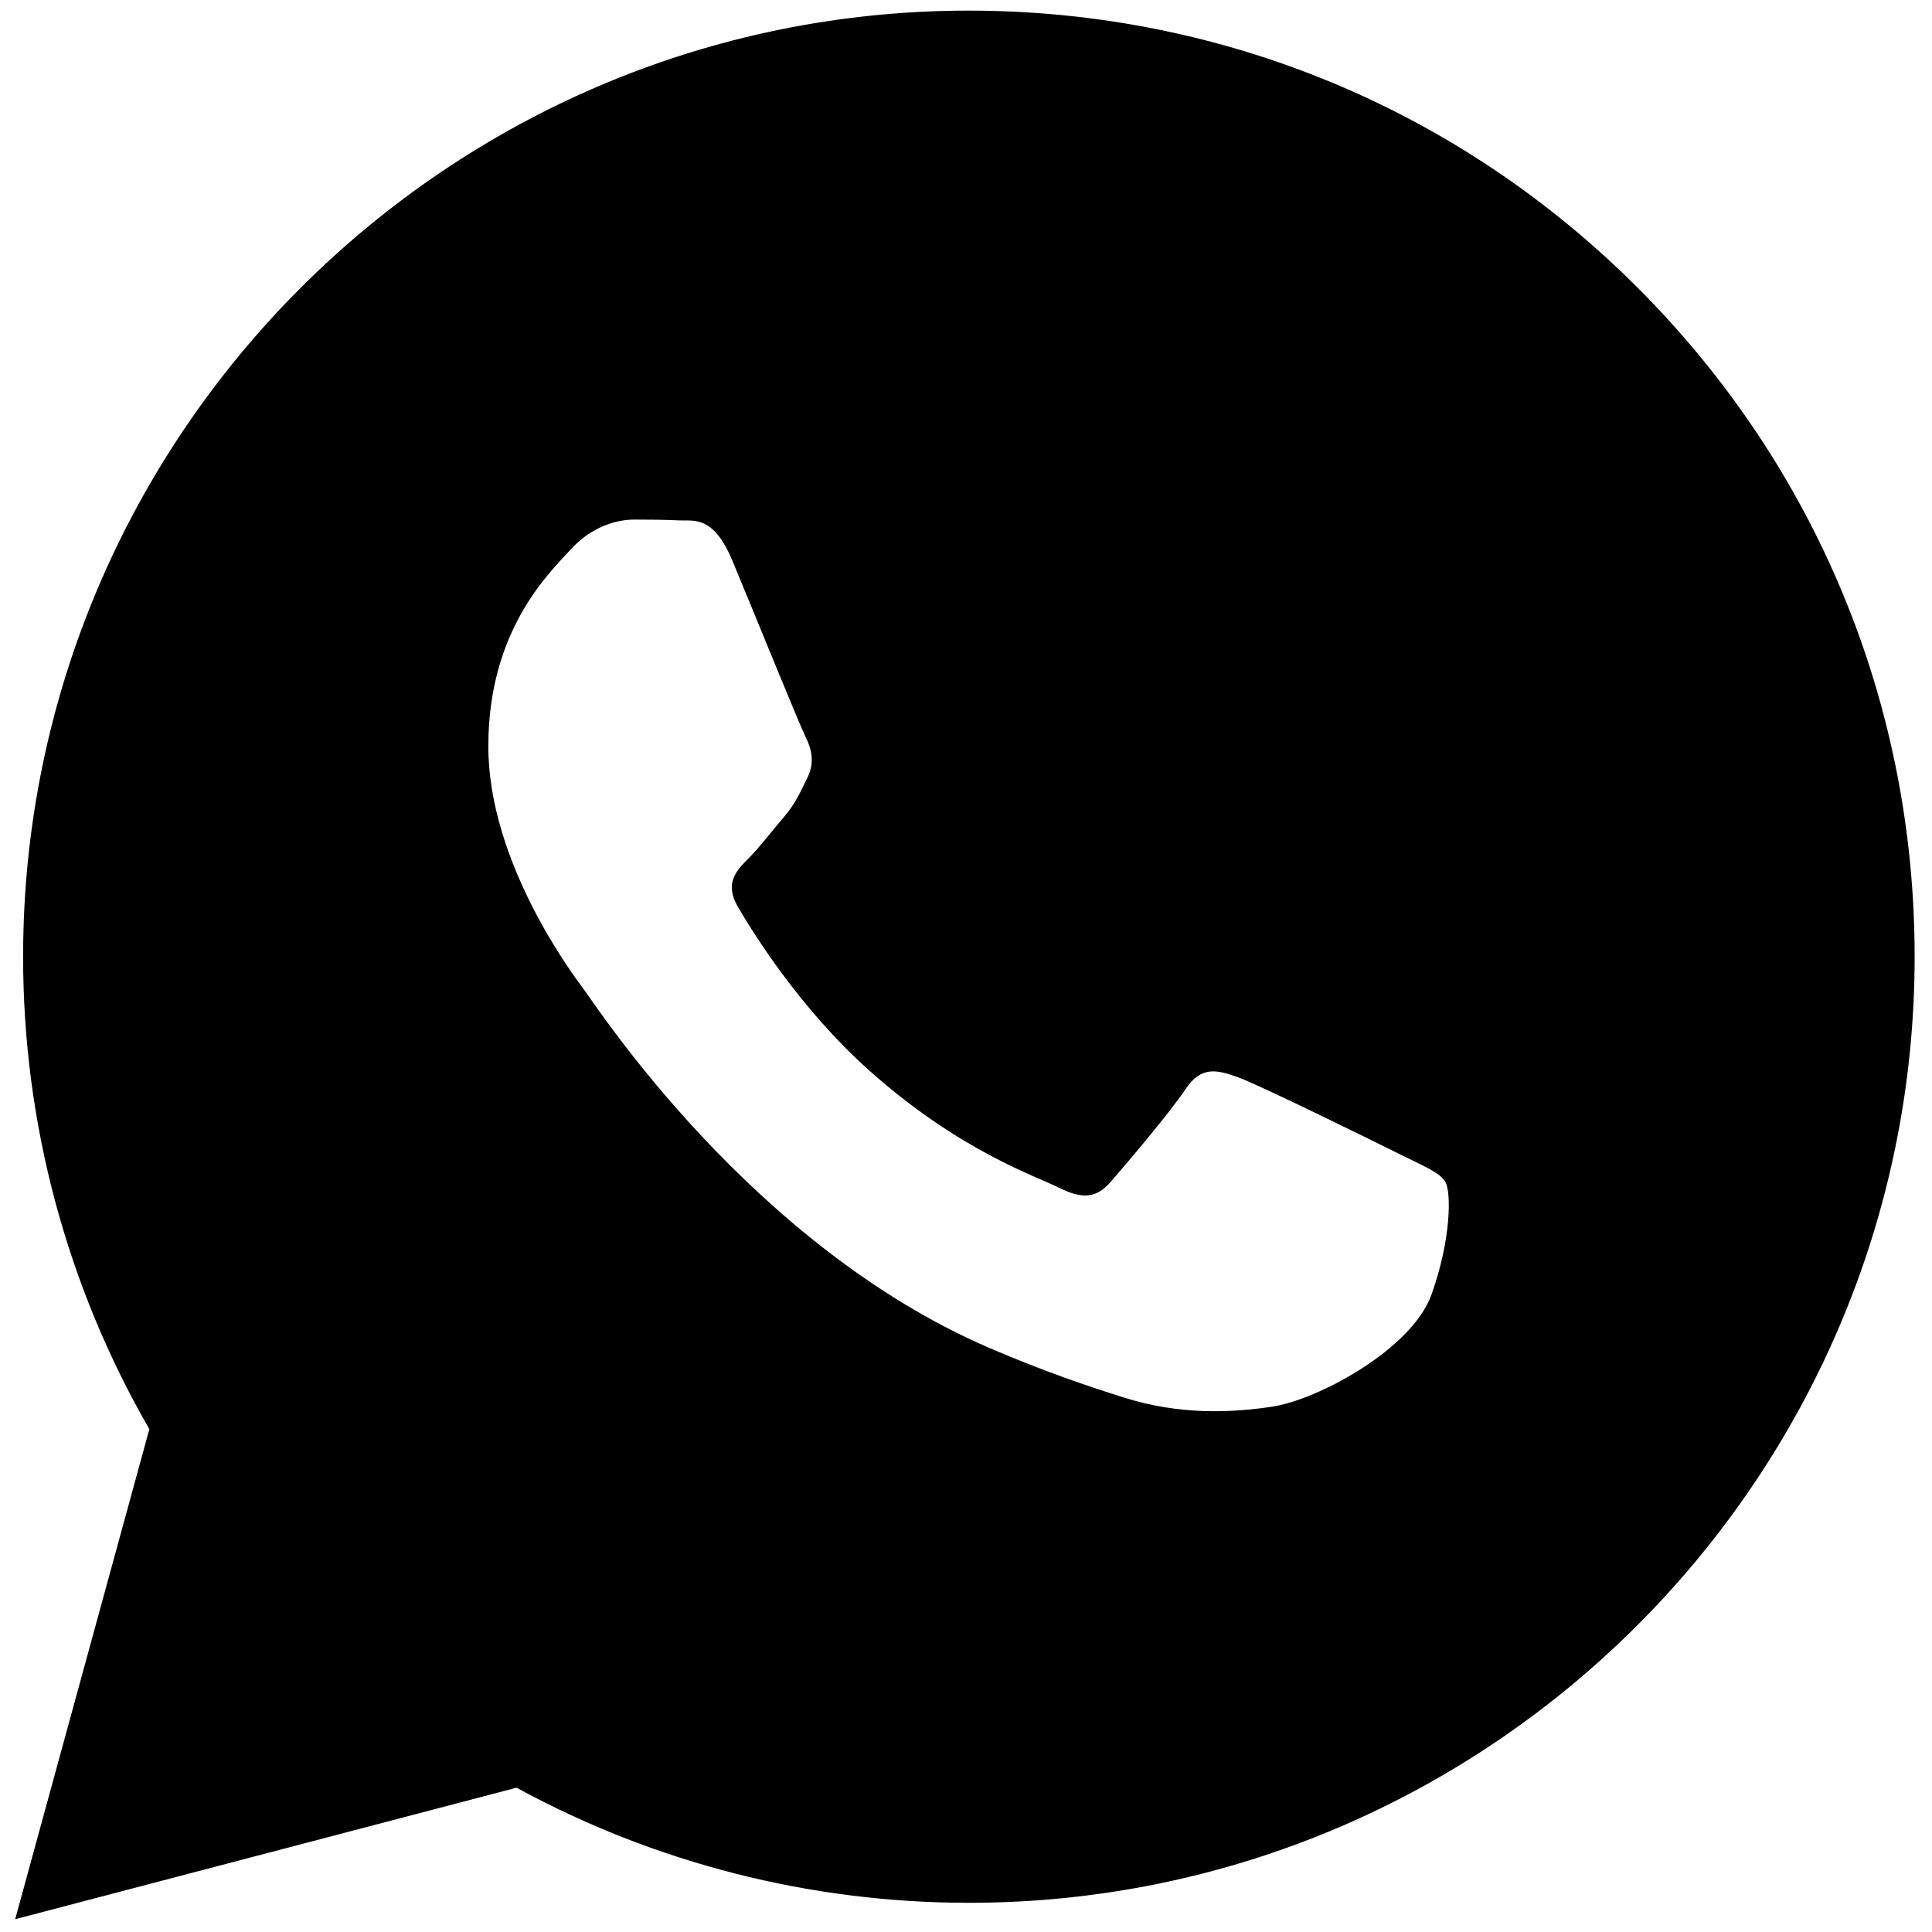
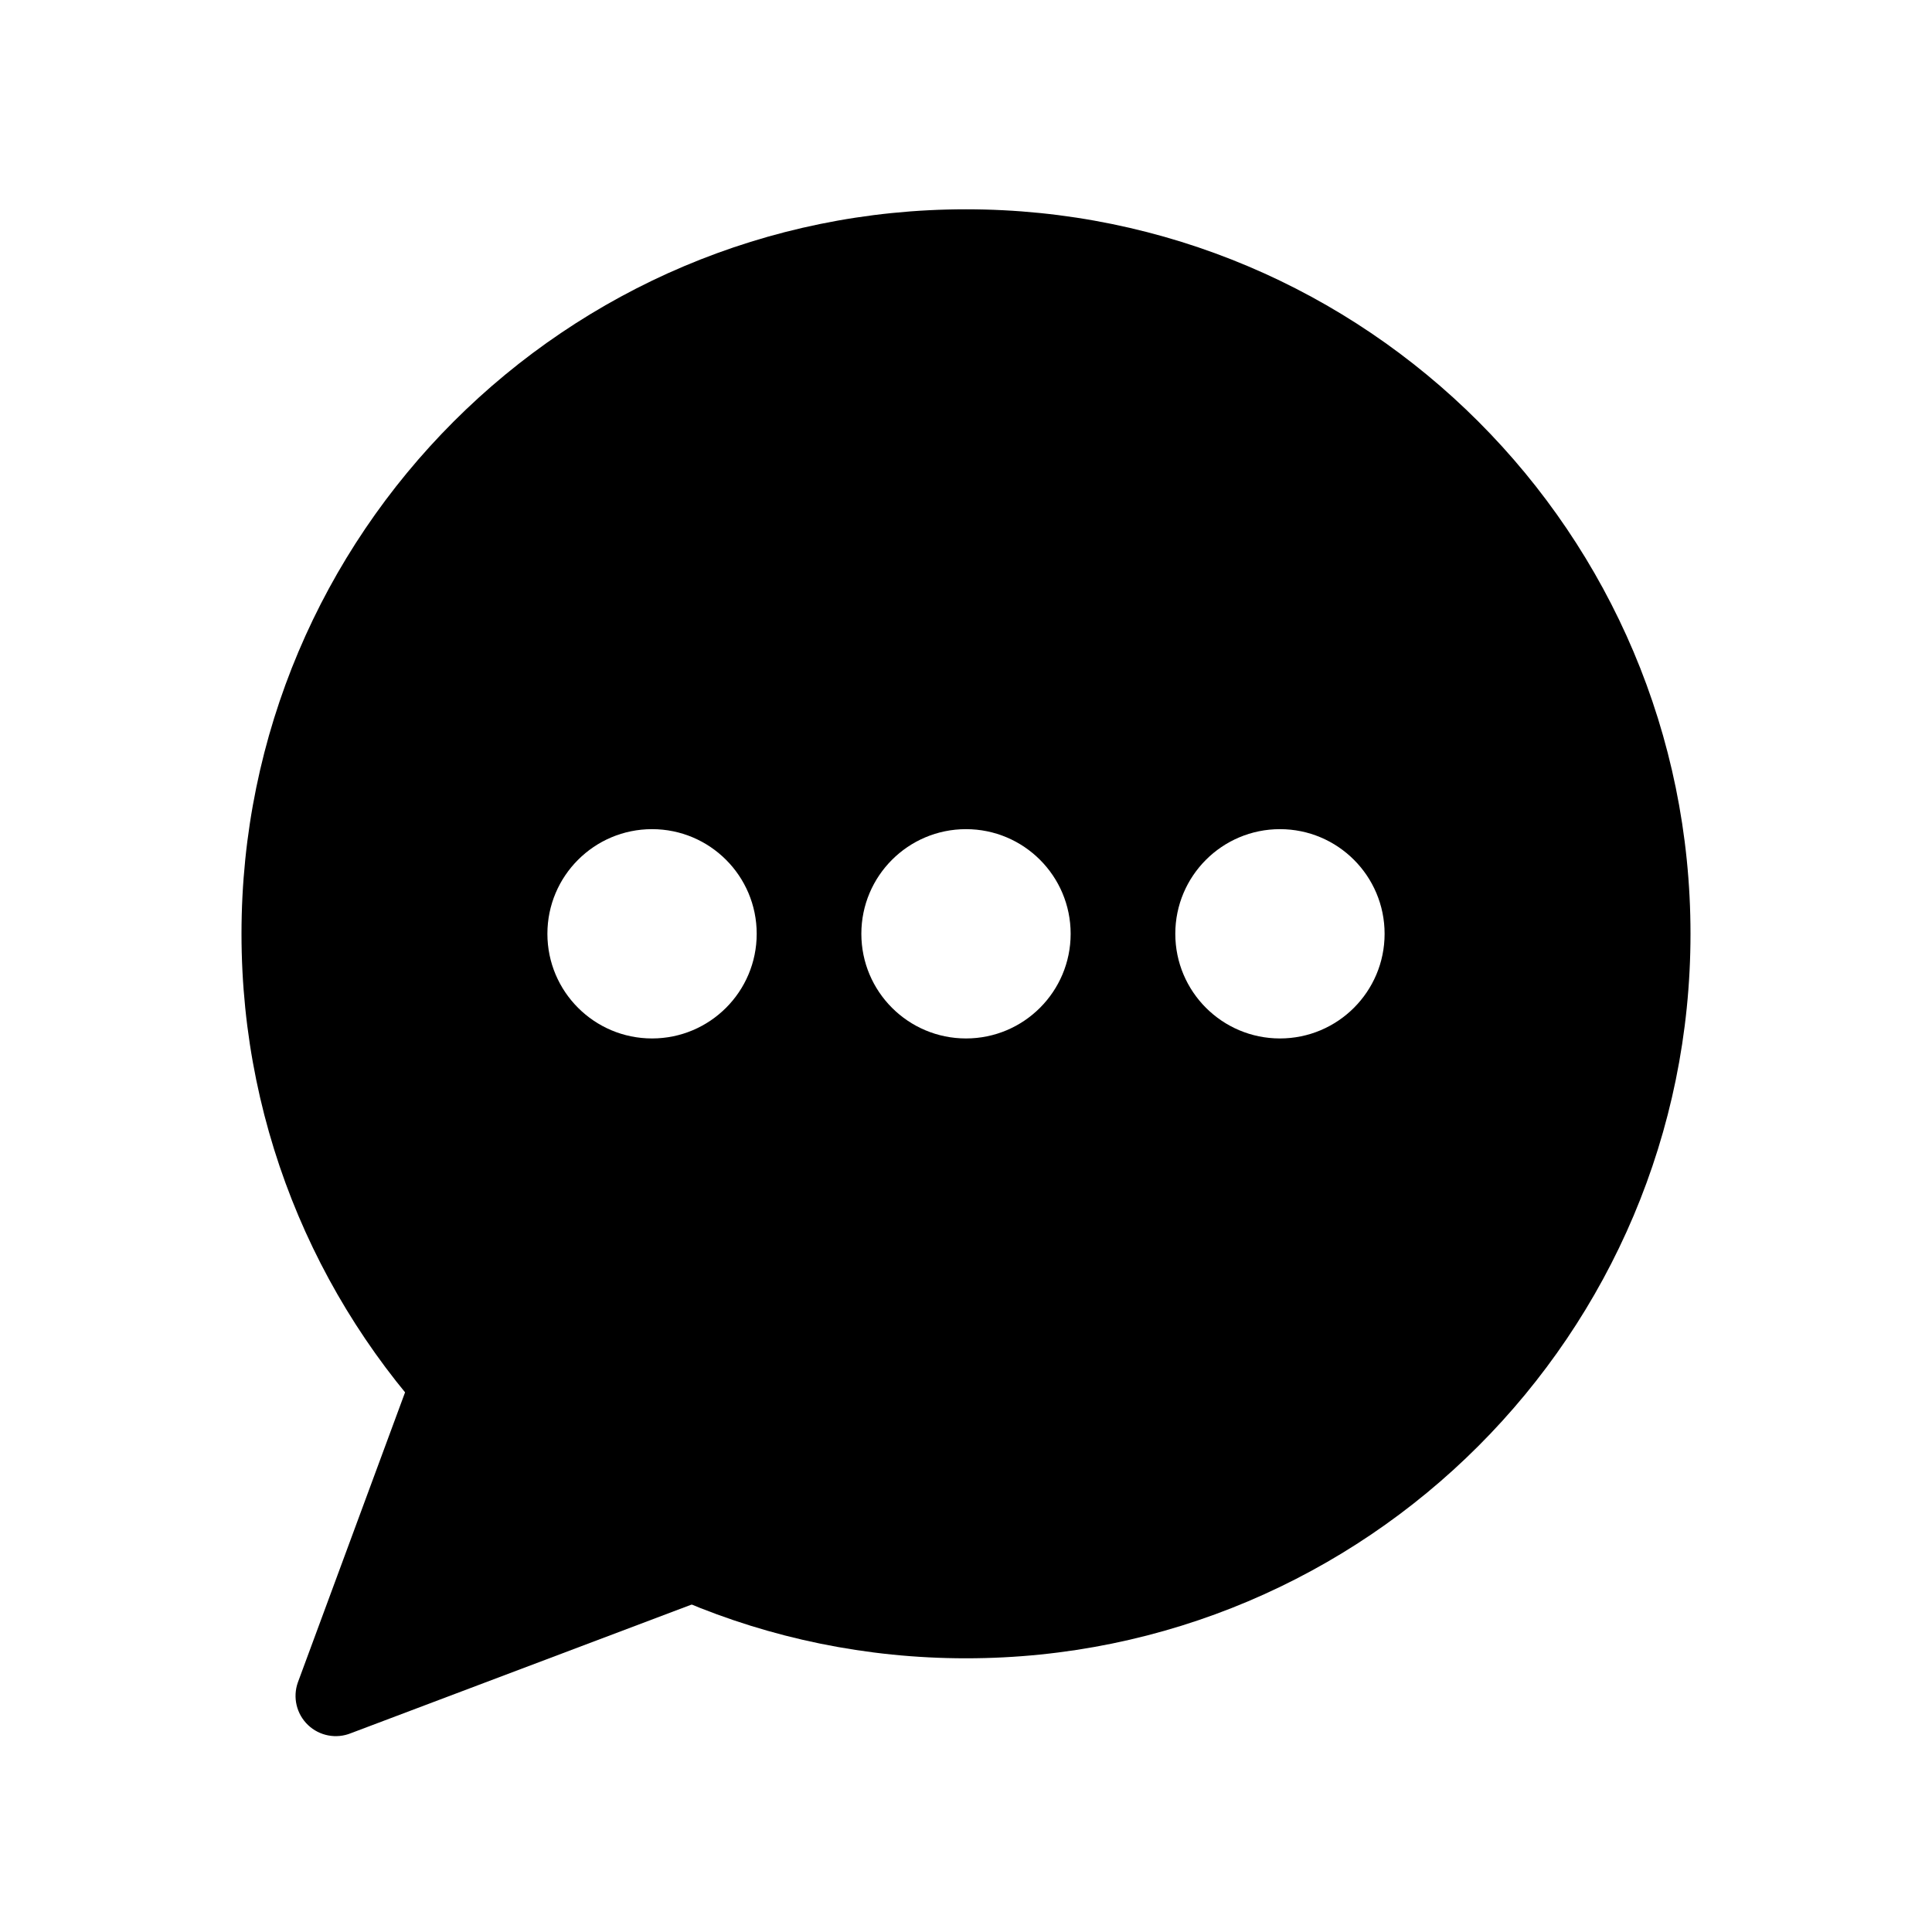
- <svg xmlns="http://www.w3.org/2000/svg" version="1.1" width="256" height="256" viewBox="0 0 256 256" xml:space="preserve">
-   <g style="stroke: none; stroke-width: 0; stroke-dasharray: none; stroke-linecap: butt; stroke-linejoin: miter; stroke-miterlimit: 10; fill: none; fill-rule: nonzero; opacity: 1;" transform="translate(1.406593 1.406593) scale(2.81 2.81)">
-     <path d="M 76.735 13.079 C 68.315 4.649 57.117 0.005 45.187 0 C 20.605 0 0.599 20.005 0.589 44.594 c -0.003 7.86 2.05 15.532 5.953 22.296 L 0.215 90 l 23.642 -6.202 c 6.514 3.553 13.848 5.426 21.312 5.428 h 0.018 c 0.001 0 -0.001 0 0 0 c 24.579 0 44.587 -20.007 44.597 -44.597 C 89.789 32.713 85.155 21.509 76.735 13.079 z M 27.076 46.217 c -0.557 -0.744 -4.55 -6.042 -4.55 -11.527 c 0 -5.485 2.879 -8.181 3.9 -9.296 c 1.021 -1.115 2.229 -1.394 2.972 -1.394 s 1.487 0.007 2.136 0.039 c 0.684 0.035 1.603 -0.26 2.507 1.913 c 0.929 2.231 3.157 7.717 3.436 8.274 c 0.279 0.558 0.464 1.208 0.093 1.952 c -0.371 0.743 -0.557 1.208 -1.114 1.859 c -0.557 0.651 -1.17 1.453 -1.672 1.952 c -0.558 0.556 -1.139 1.159 -0.489 2.274 c 0.65 1.116 2.886 4.765 6.199 7.72 c 4.256 3.797 7.847 4.973 8.961 5.531 c 1.114 0.558 1.764 0.465 2.414 -0.279 c 0.65 -0.744 2.786 -3.254 3.529 -4.369 c 0.743 -1.115 1.486 -0.929 2.507 -0.558 c 1.022 0.372 6.5 3.068 7.614 3.625 c 1.114 0.558 1.857 0.837 2.136 1.302 c 0.279 0.465 0.279 2.696 -0.65 5.299 c -0.929 2.603 -5.381 4.979 -7.522 5.298 c -1.92 0.287 -4.349 0.407 -7.019 -0.442 c -1.618 -0.513 -3.694 -1.199 -6.353 -2.347 C 34.934 58.216 27.634 46.961 27.076 46.217 z" style="stroke: none; stroke-width: 1; stroke-dasharray: none; stroke-linecap: butt; stroke-linejoin: miter; stroke-miterlimit: 10; fill: rgb(0,0,0); fill-rule: evenodd; opacity: 1;" transform=" matrix(1 0 0 1 0 0) " stroke-linecap="round" />
-   </g>
+ <svg xmlns="http://www.w3.org/2000/svg" viewBox="0 0 24 24" width="24" height="24">
+   <path fill="currentColor" stroke="none" d="M5.4 16.3 3.7 20.9a.5.5 0 0 0 .66.63l4.9-1.85z" />
+   <path fill="currentColor" stroke="none" fill-rule="evenodd" d="M3 11.6a9 9 0 1 0 18 0a9 9 0 1 0 -18 0zM6.8 11.6a1.3 1.3 0 1 0 2.6 0a1.3 1.3 0 1 0 -2.6 0zM10.7 11.6a1.3 1.3 0 1 0 2.6 0a1.3 1.3 0 1 0 -2.6 0zM14.6 11.6a1.3 1.3 0 1 0 2.6 0a1.3 1.3 0 1 0 -2.6 0z" />
</svg>
